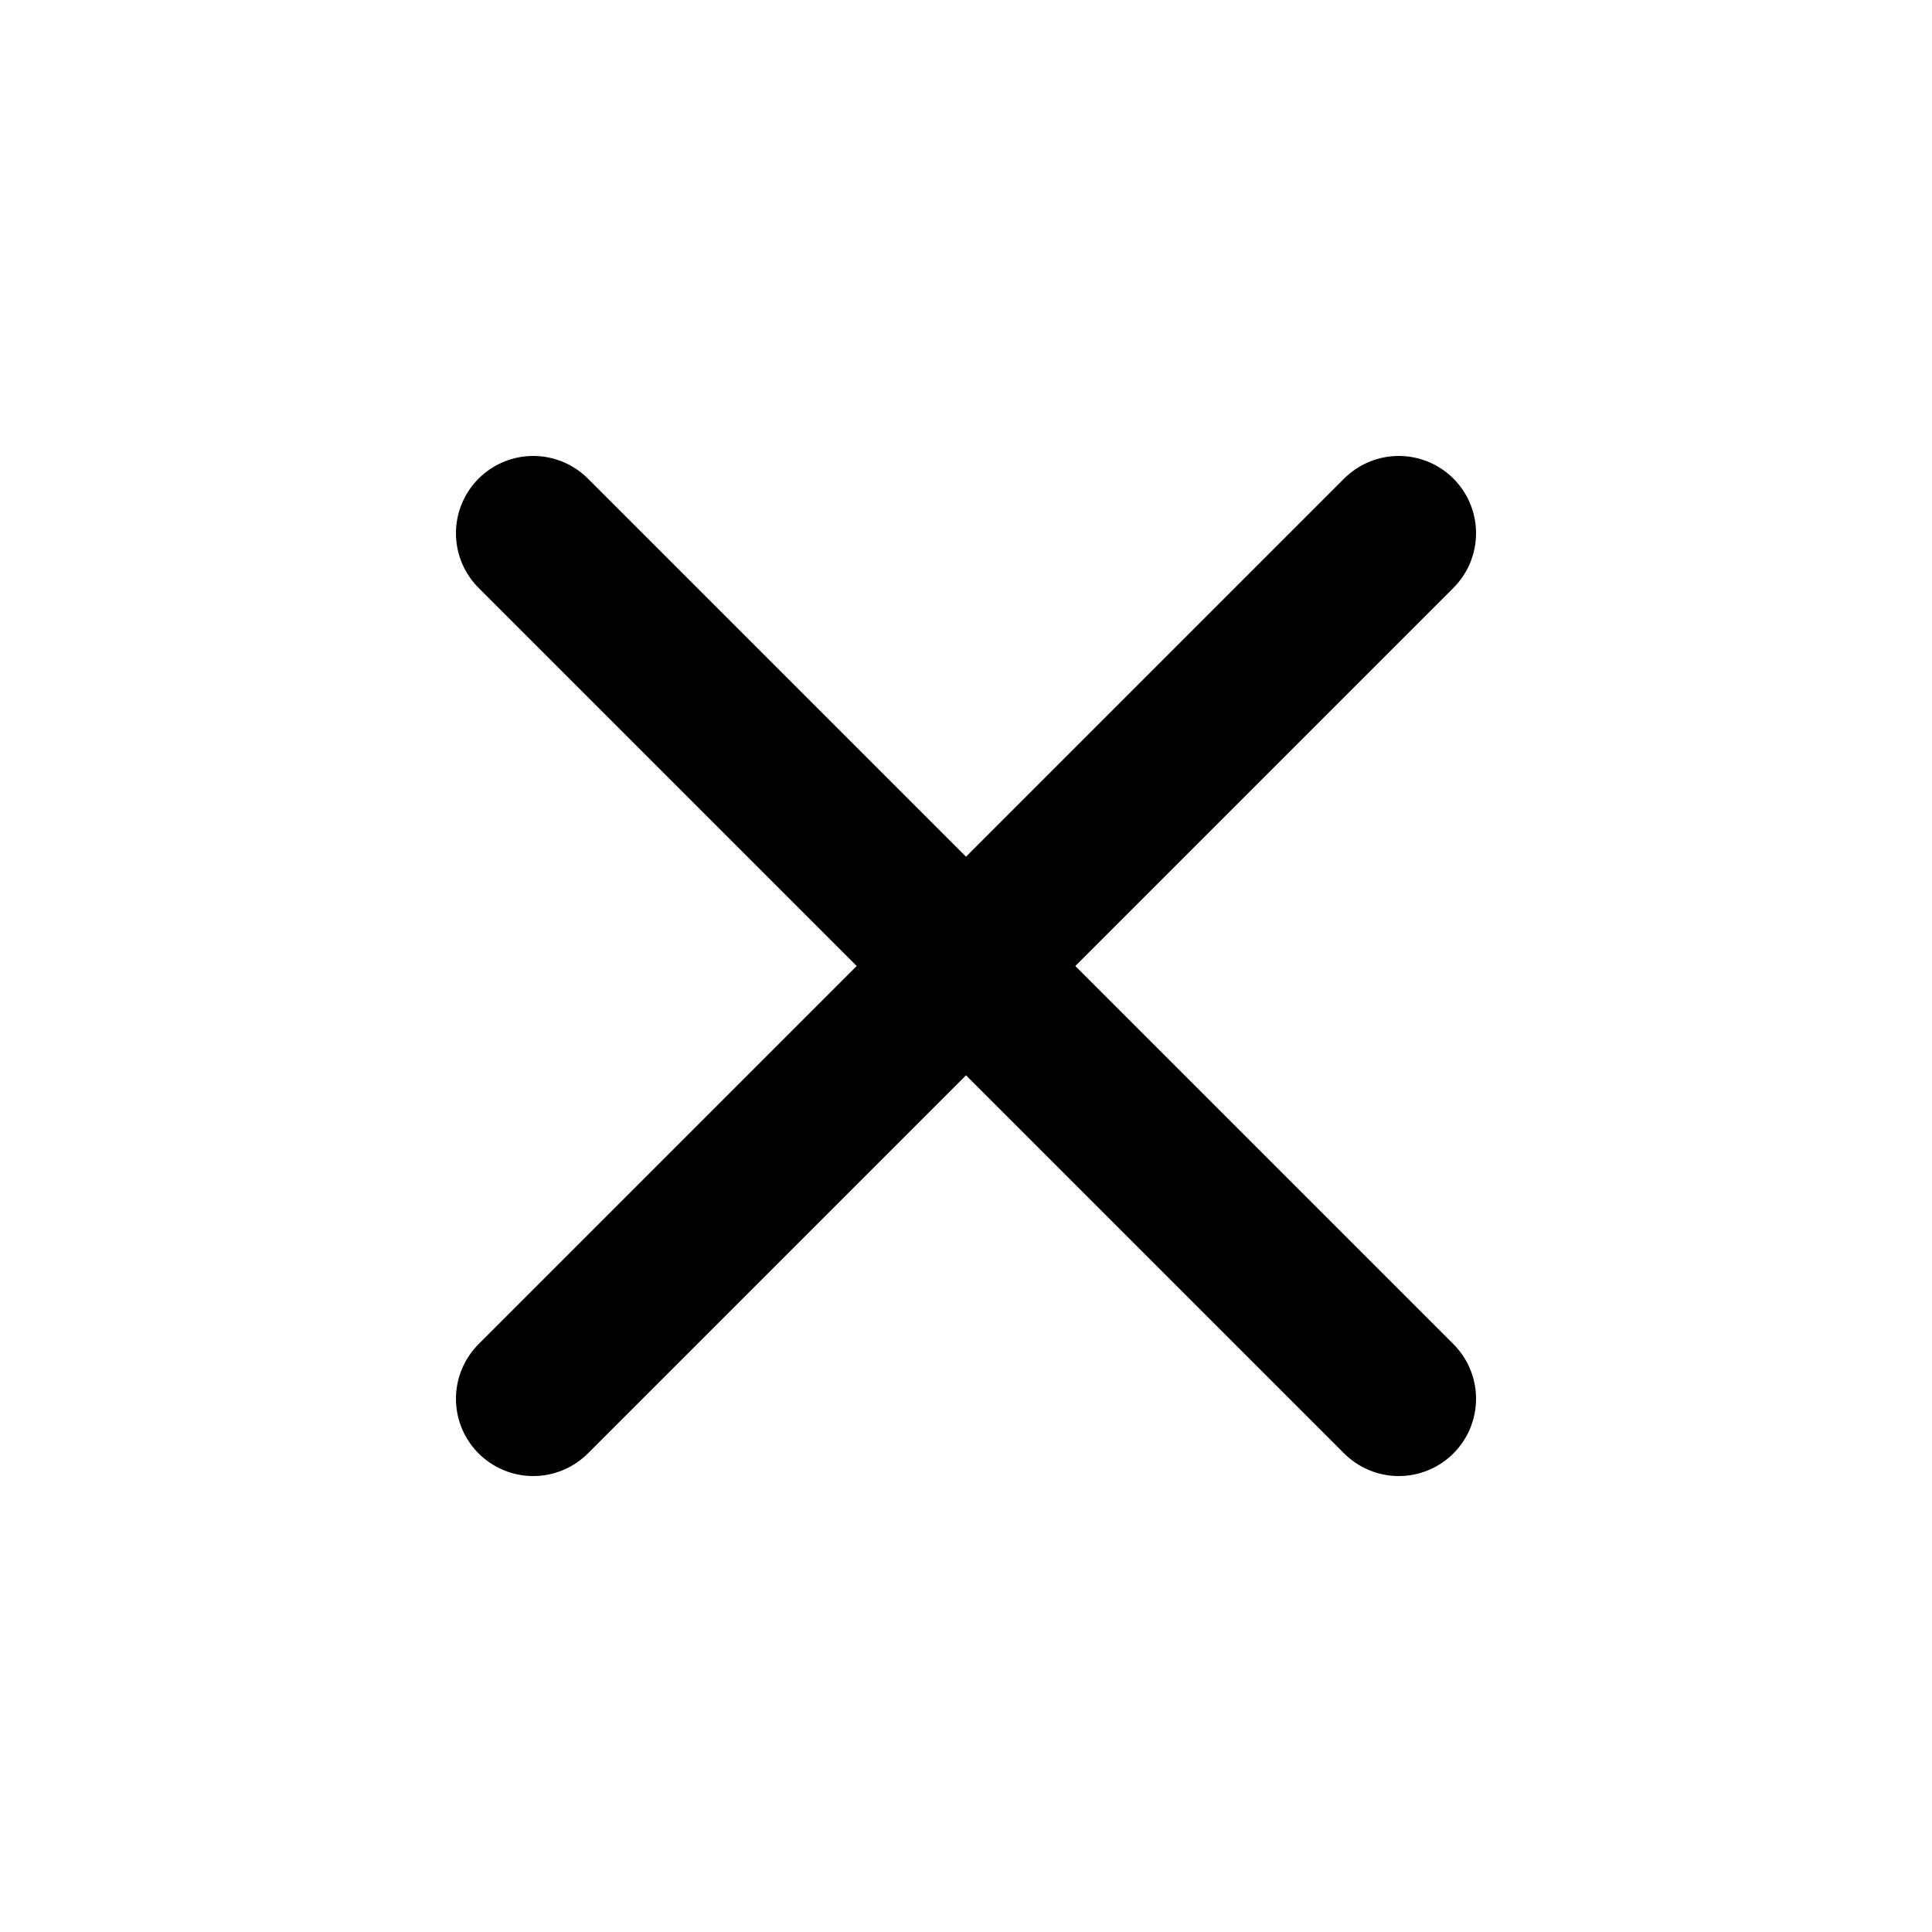
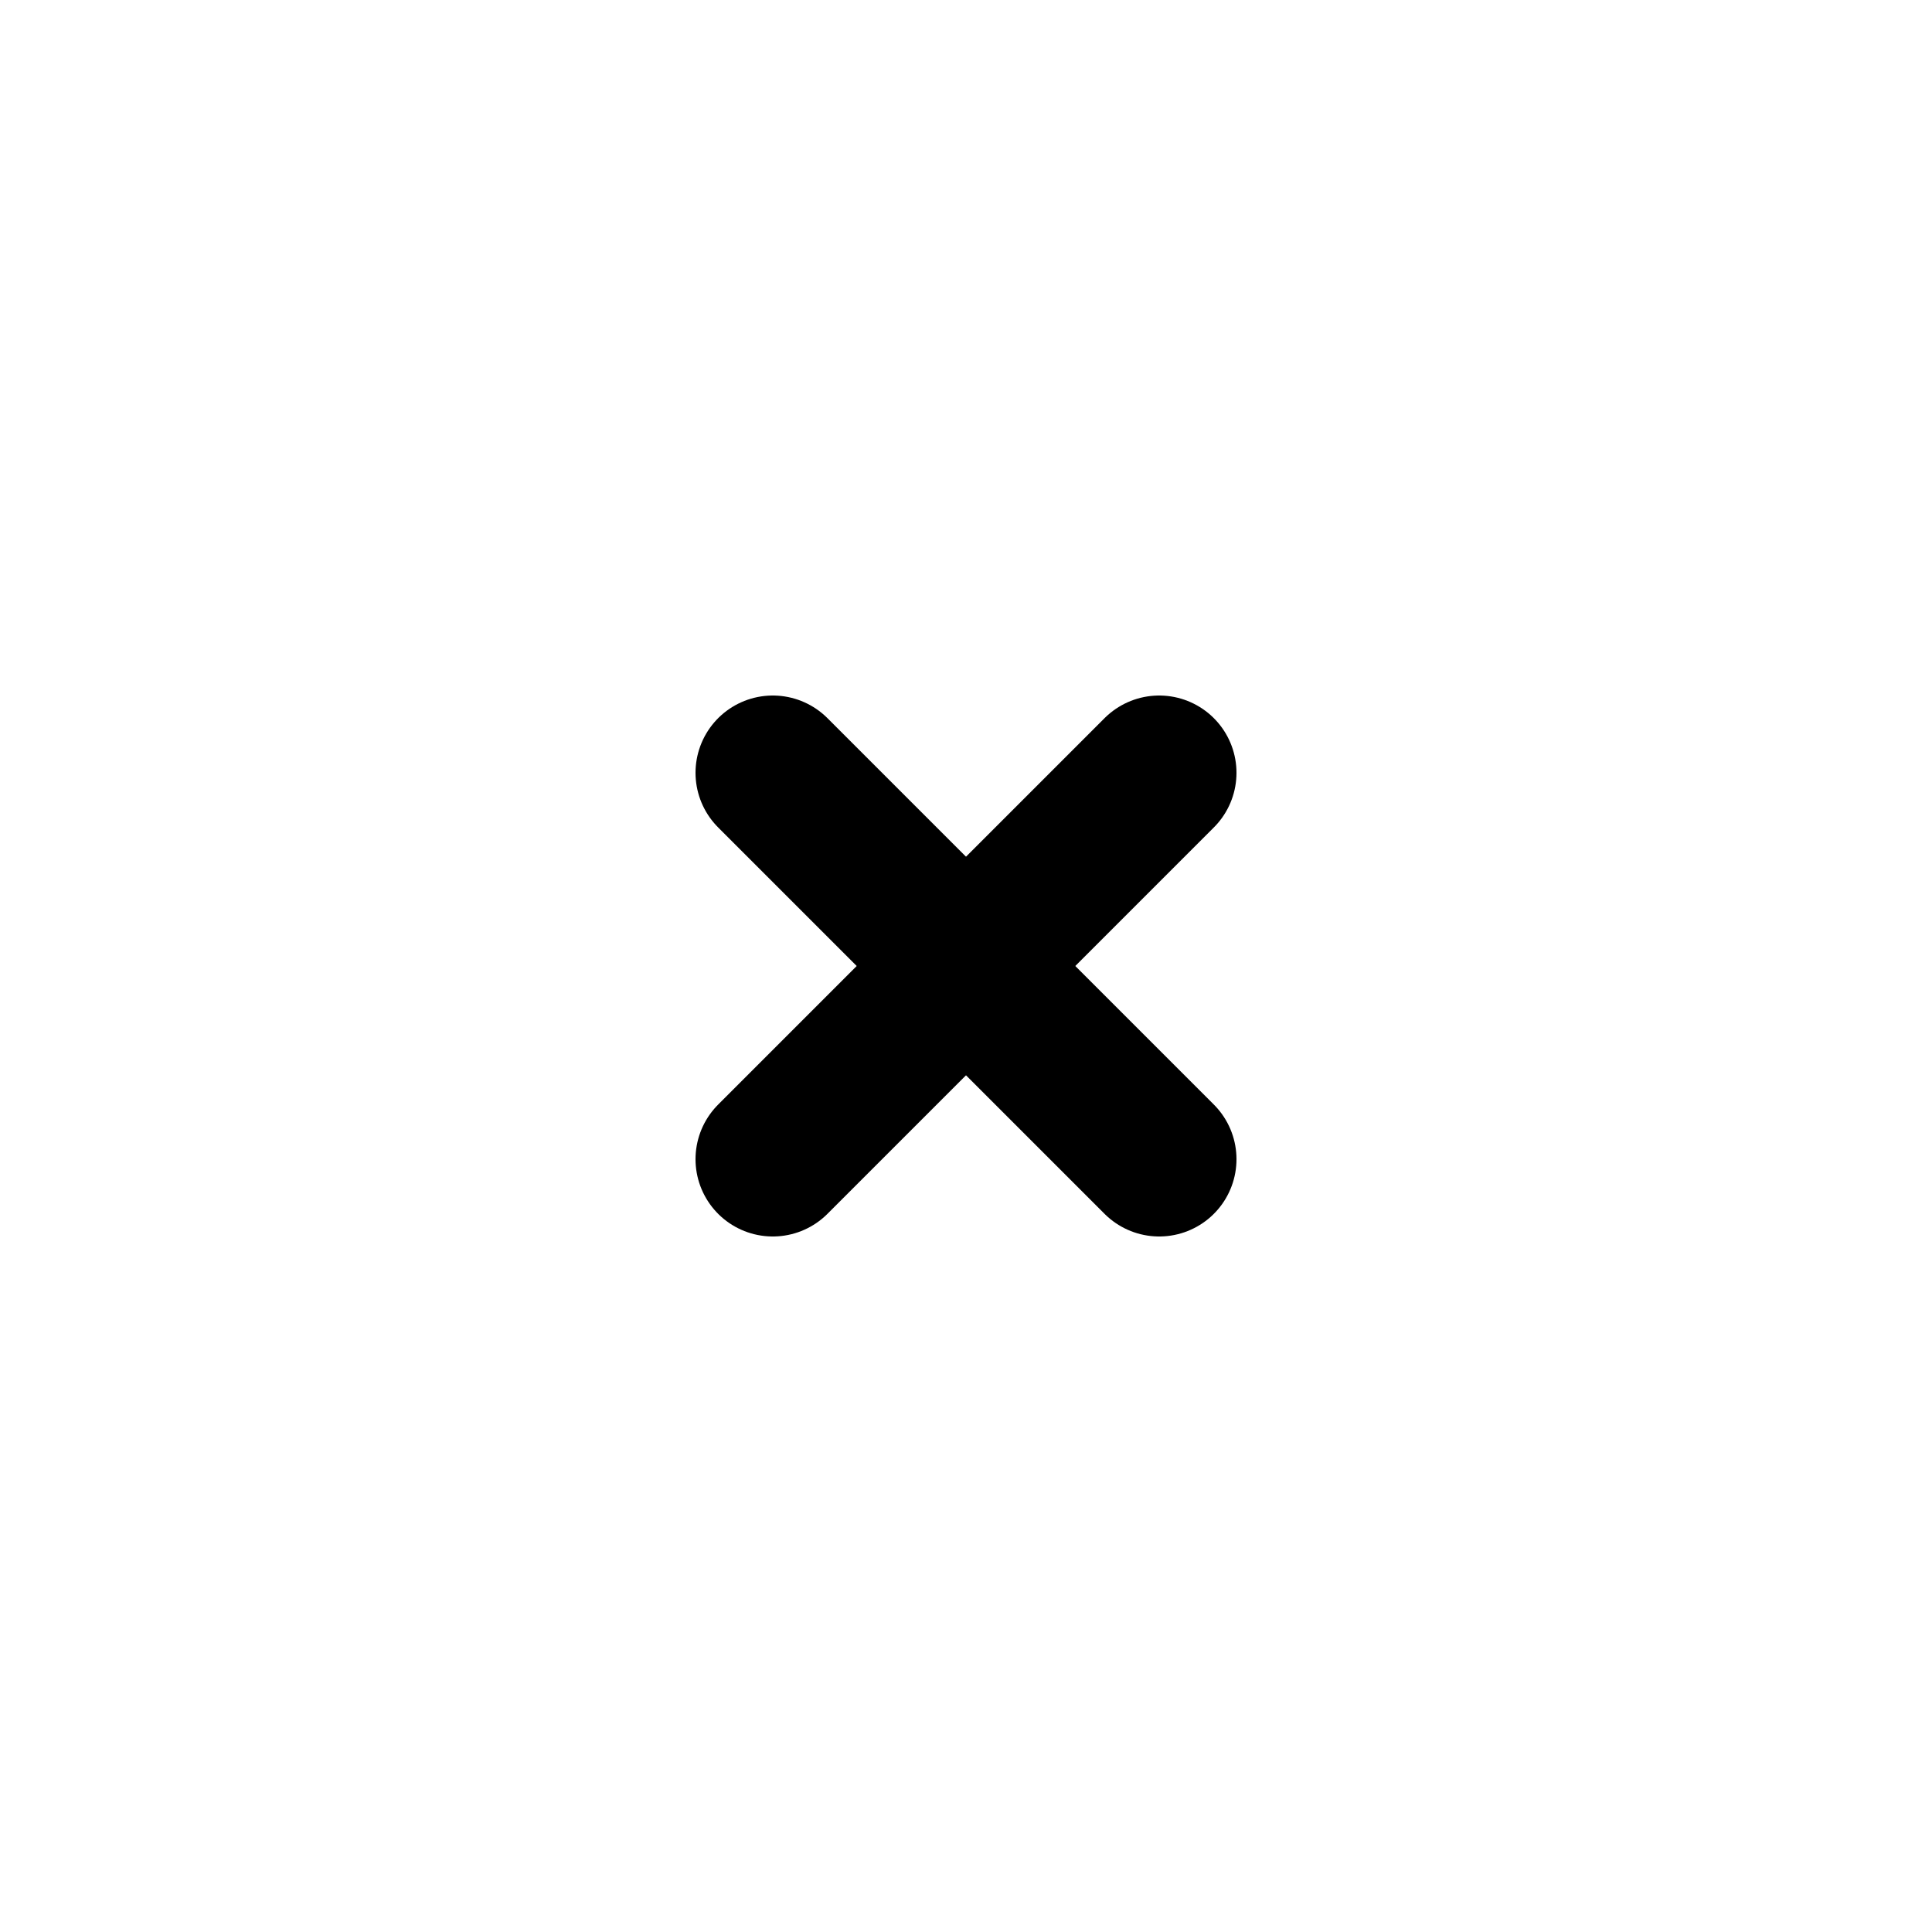
<svg xmlns="http://www.w3.org/2000/svg" viewBox="0 0 100 100" width="400" height="400">
  <g stroke="#000000" stroke-width="8" stroke-linecap="round">
-     <line x1="27.6" y1="27.6" x2="72.4" y2="72.4" />
-     <line x1="72.4" y1="27.6" x2="27.6" y2="72.4" />
+     <line x1="40.0" y1="40.0" x2="60.0" y2="60.0" />
+     <line x1="60.0" y1="40.0" x2="40.0" y2="60.0" />
  </g>
</svg>
